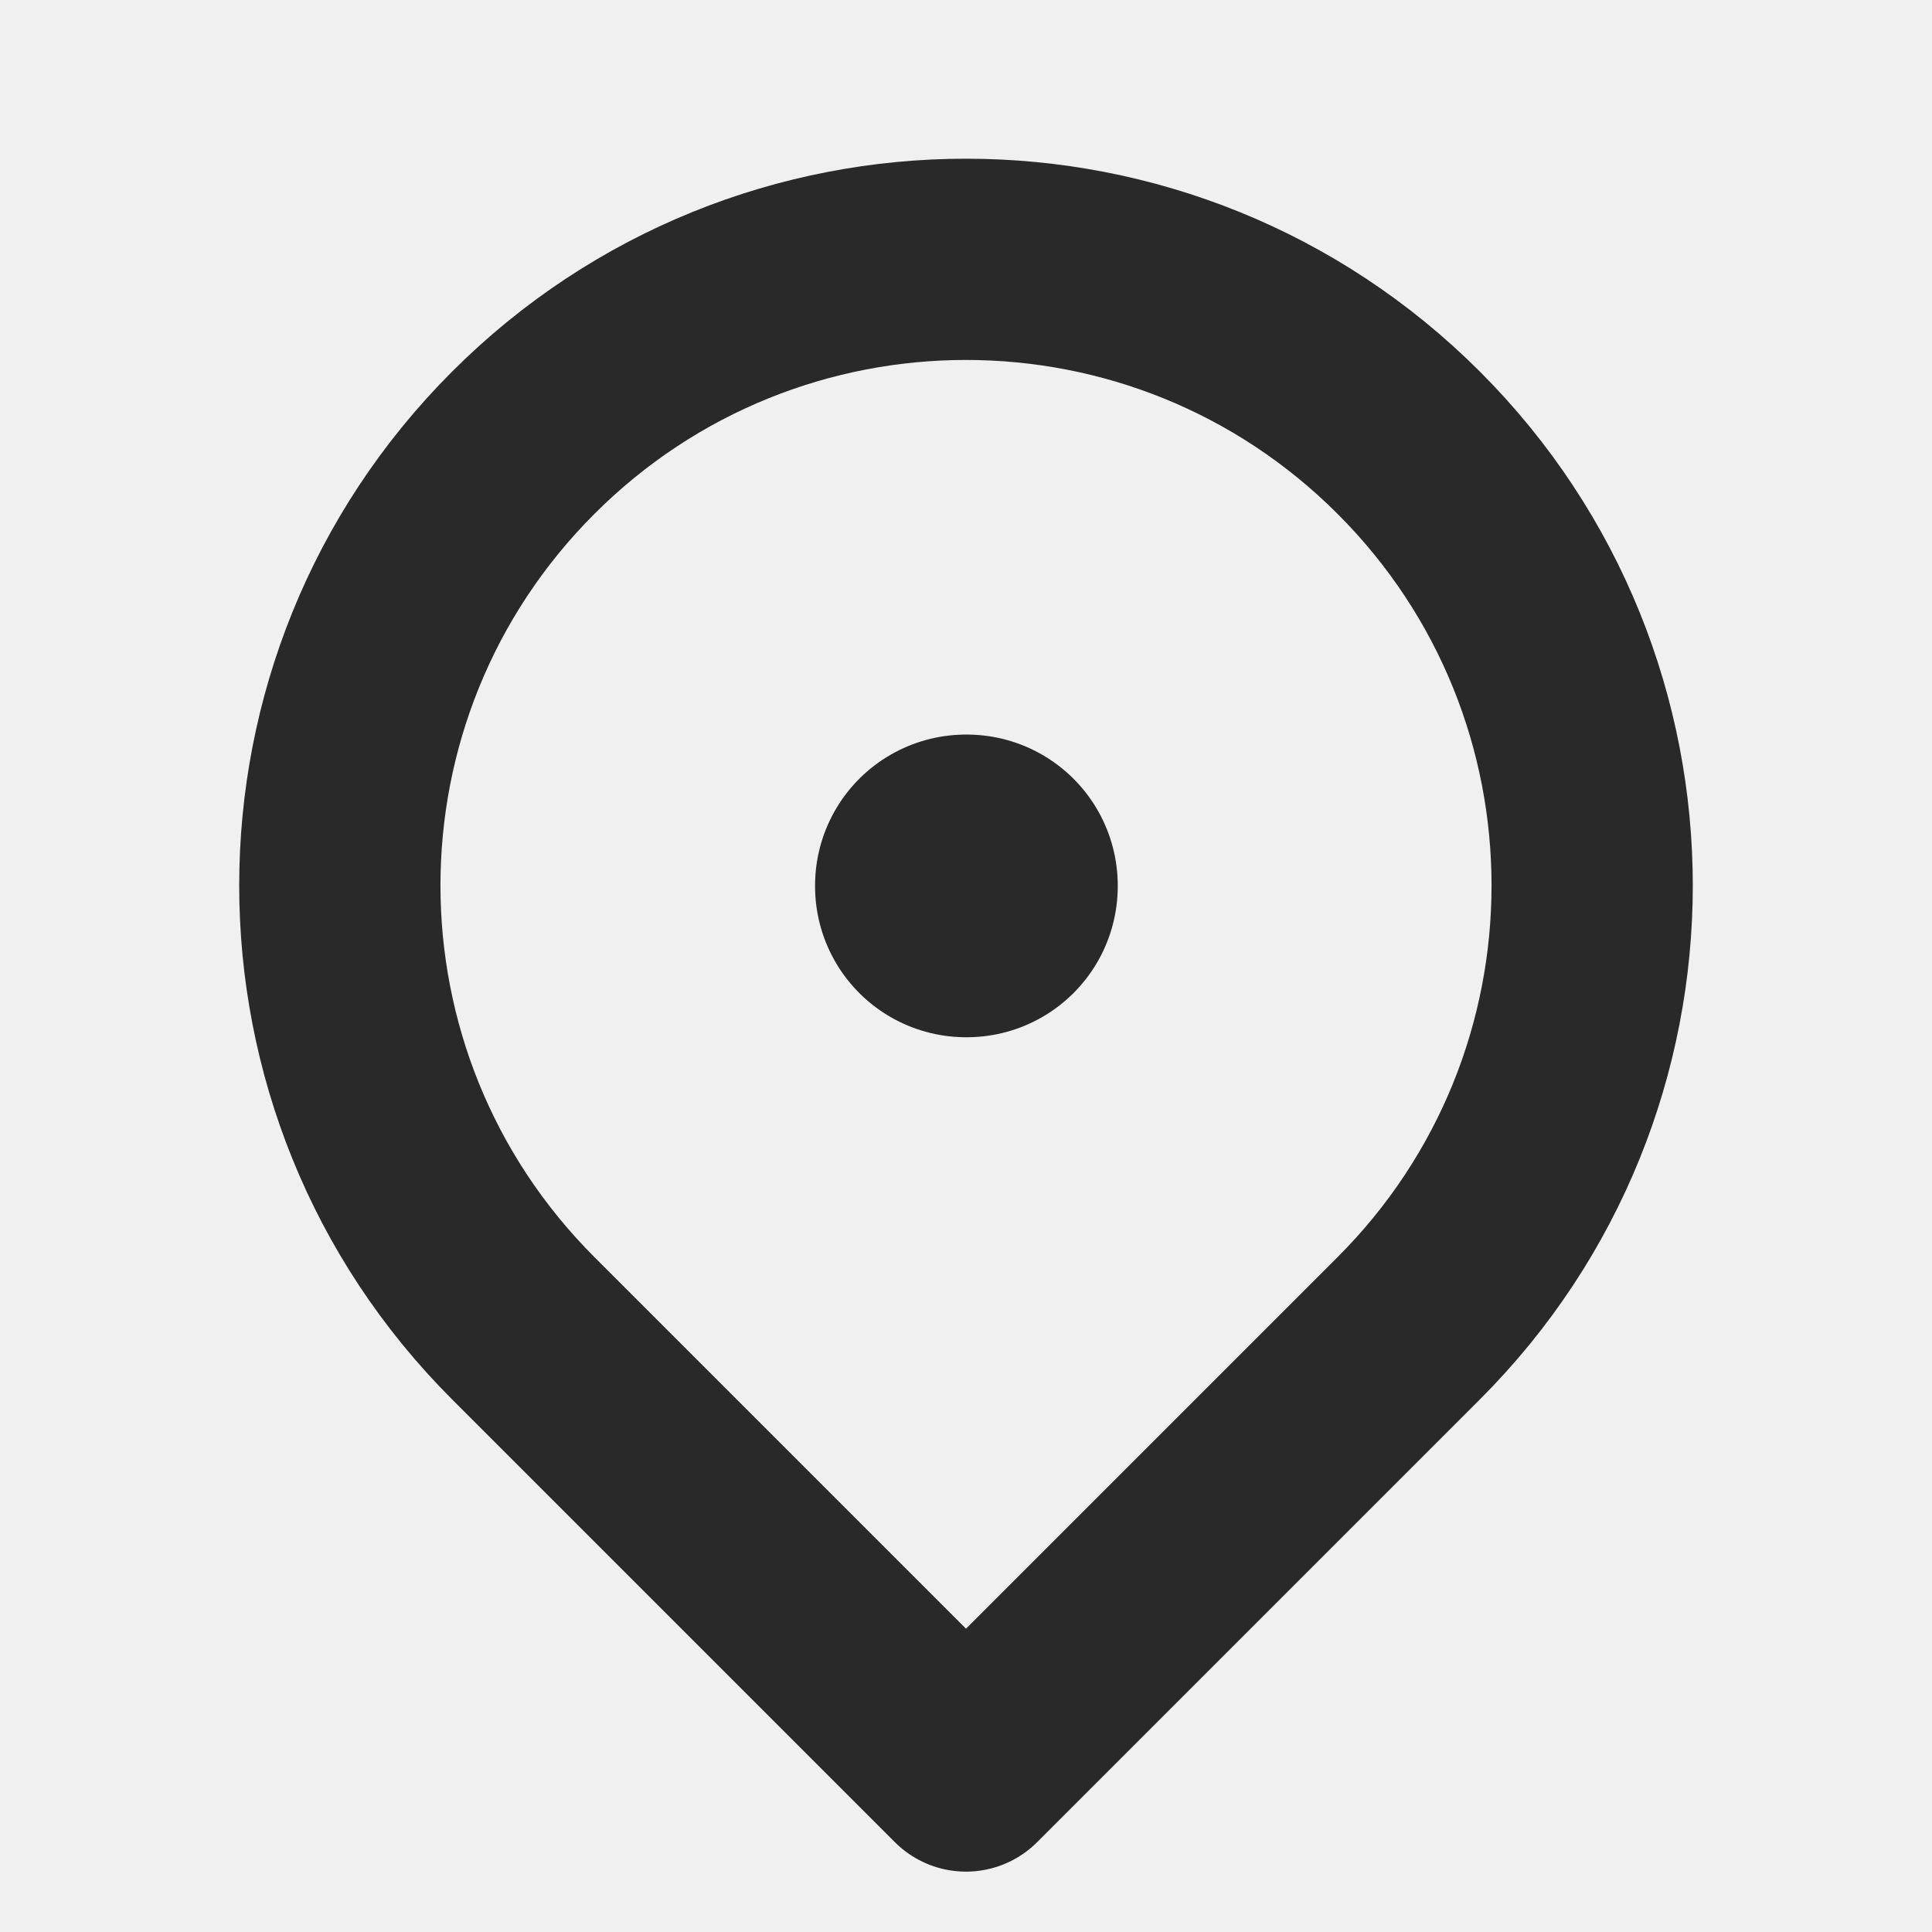
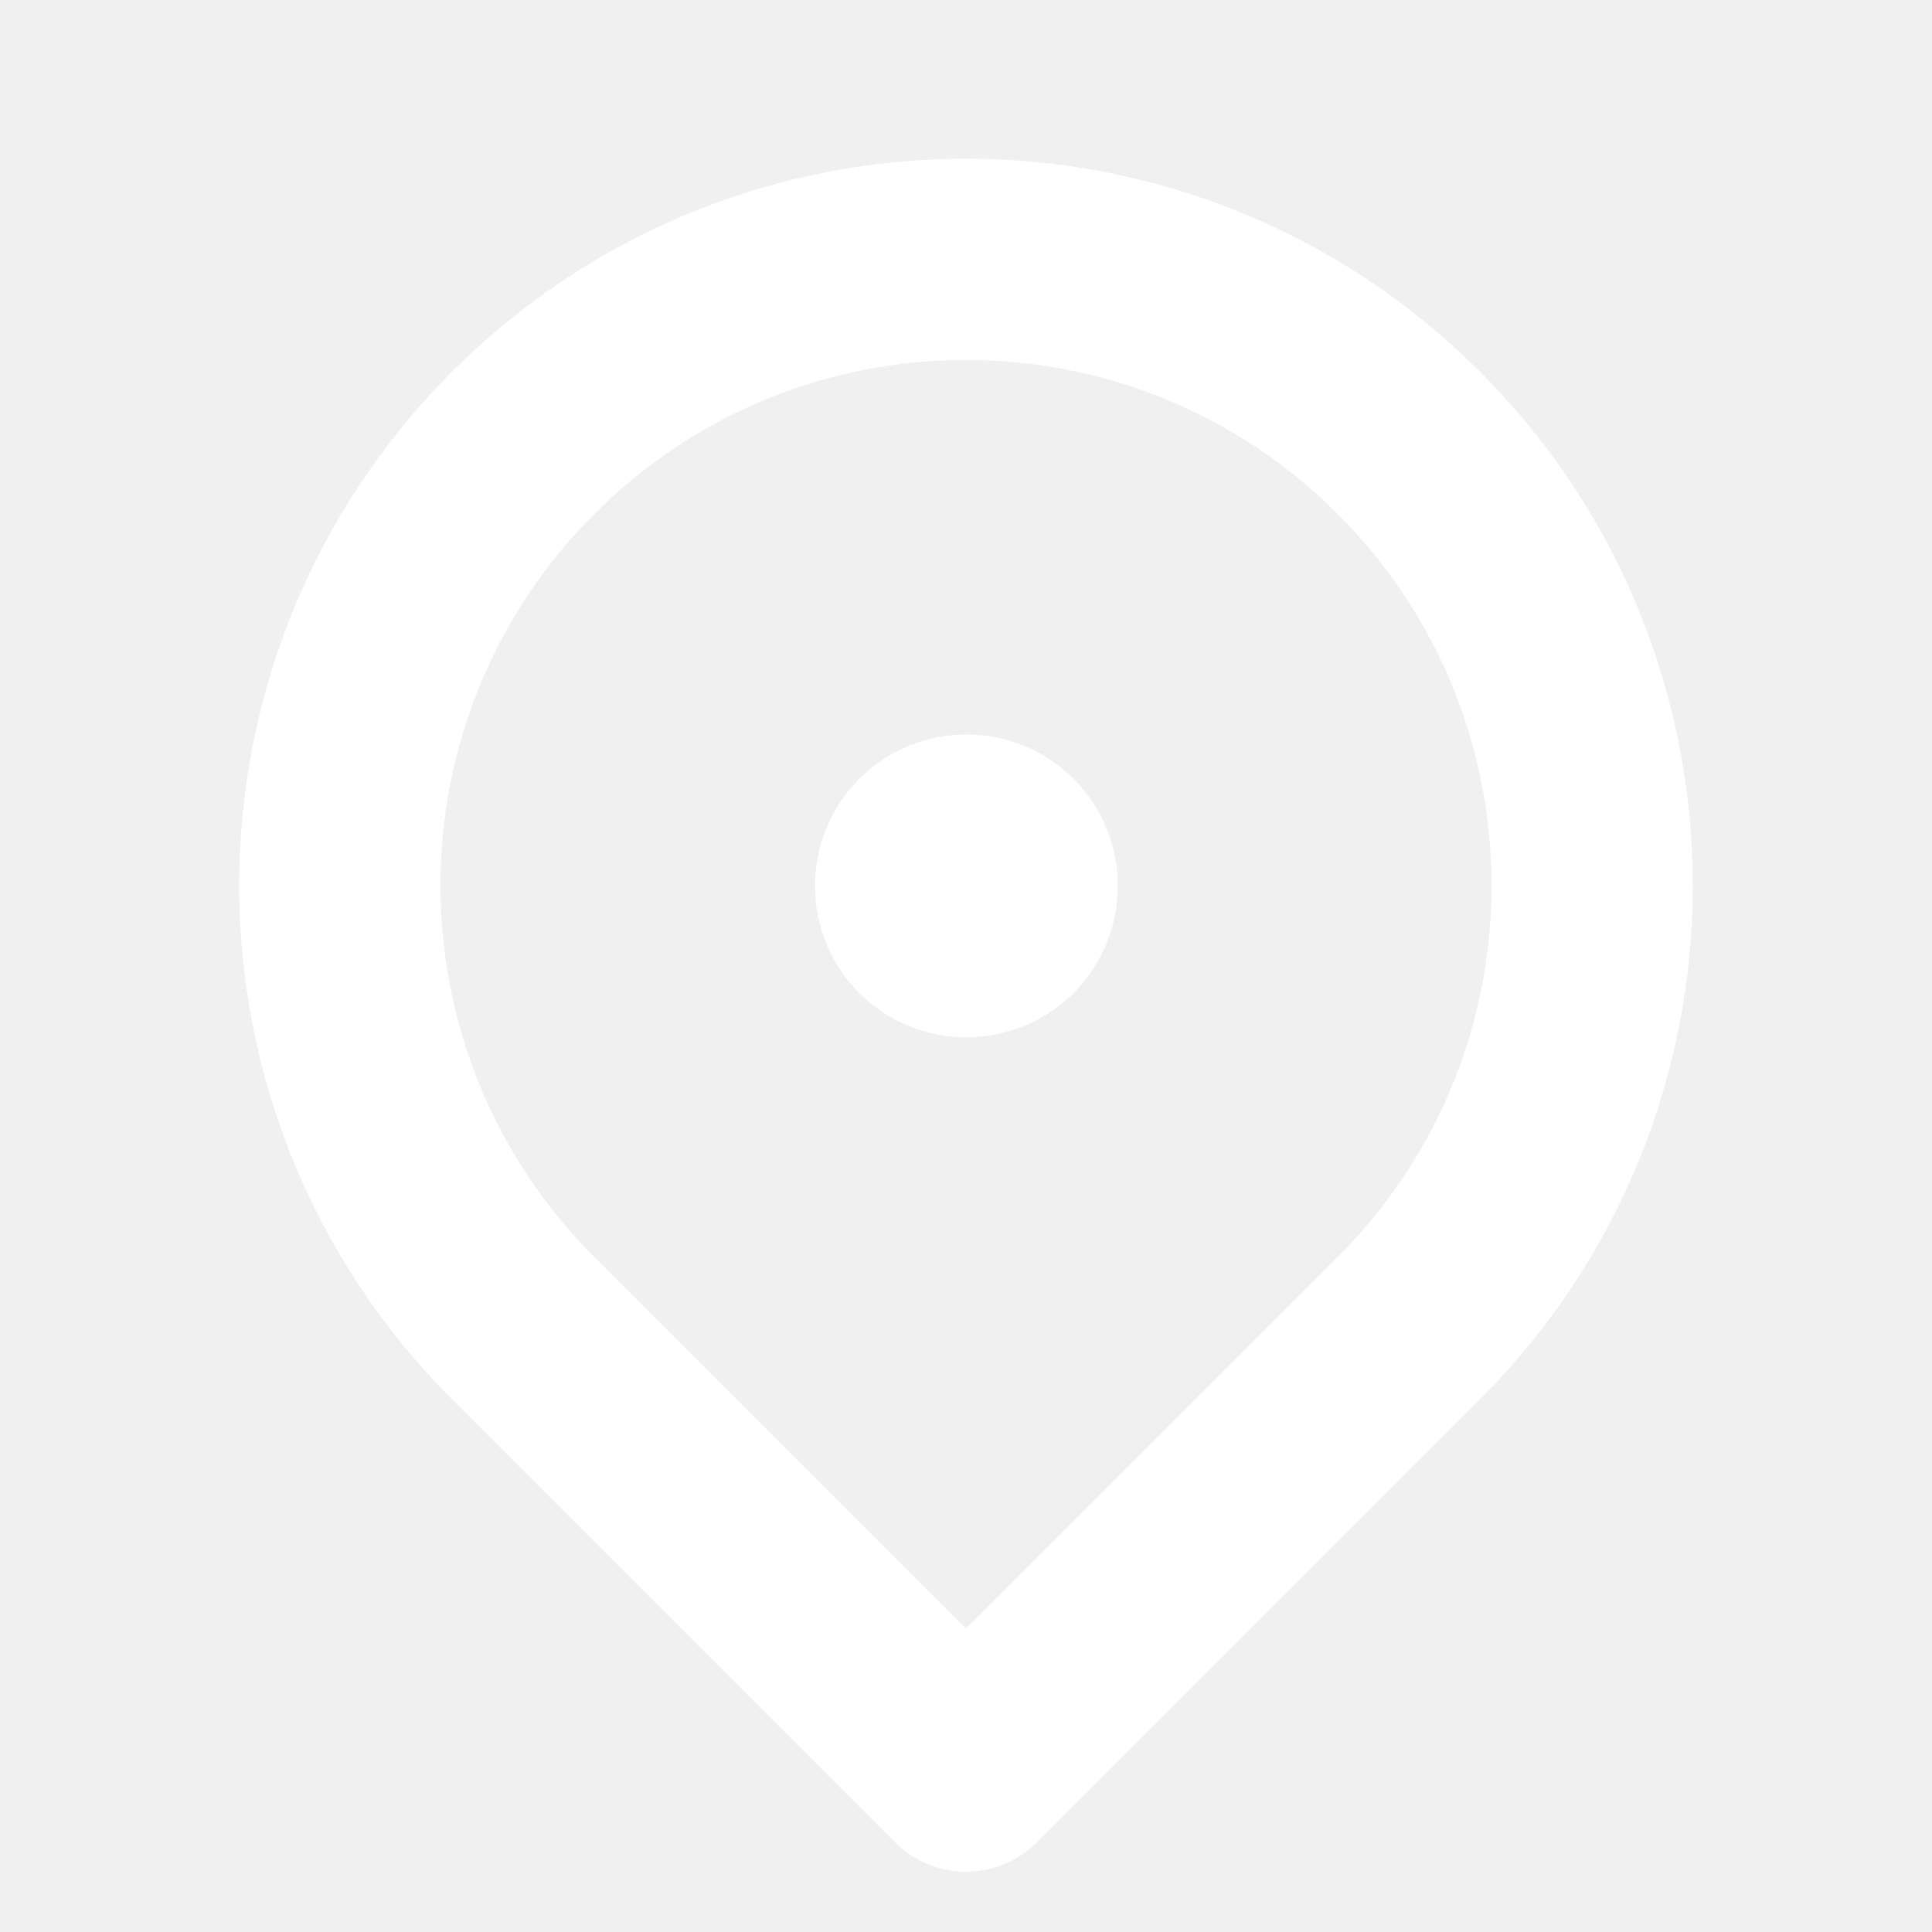
<svg xmlns="http://www.w3.org/2000/svg" width="85px" height="85px" viewBox="0 0 24 24" fill="none">
  <g clip-path="url(#clip0_429_11046)">
-     <rect x="12" y="11" width="0.01" height="0.01" stroke="#292929" stroke-width="3.75" stroke-linejoin="round" />
-     <path d="M12 22L17.5 16.5C20.538 13.462 20.538 8.538 17.5 5.5C14.462 2.462 9.538 2.462 6.5 5.5C3.462 8.538 3.462 13.462 6.5 16.5L12 22Z" stroke="#292929" stroke-width="2.5" stroke-linejoin="round" />
+     <rect x="12" y="11" width="0.01" height="0.01" stroke="white" stroke-width="3.75" stroke-linejoin="round" />
+     <path d="M12 22L17.5 16.5C20.538 13.462 20.538 8.538 17.5 5.5C14.462 2.462 9.538 2.462 6.5 5.5C3.462 8.538 3.462 13.462 6.5 16.5L12 22Z" stroke="white" stroke-width="2.5" stroke-linejoin="round" />
  </g>
  <defs>
    <clipPath id="clip0_429_11046">
-       <rect width="24" height="24" fill="white" />
+       <rect width="24" height="24" />
    </clipPath>
  </defs>
</svg>
